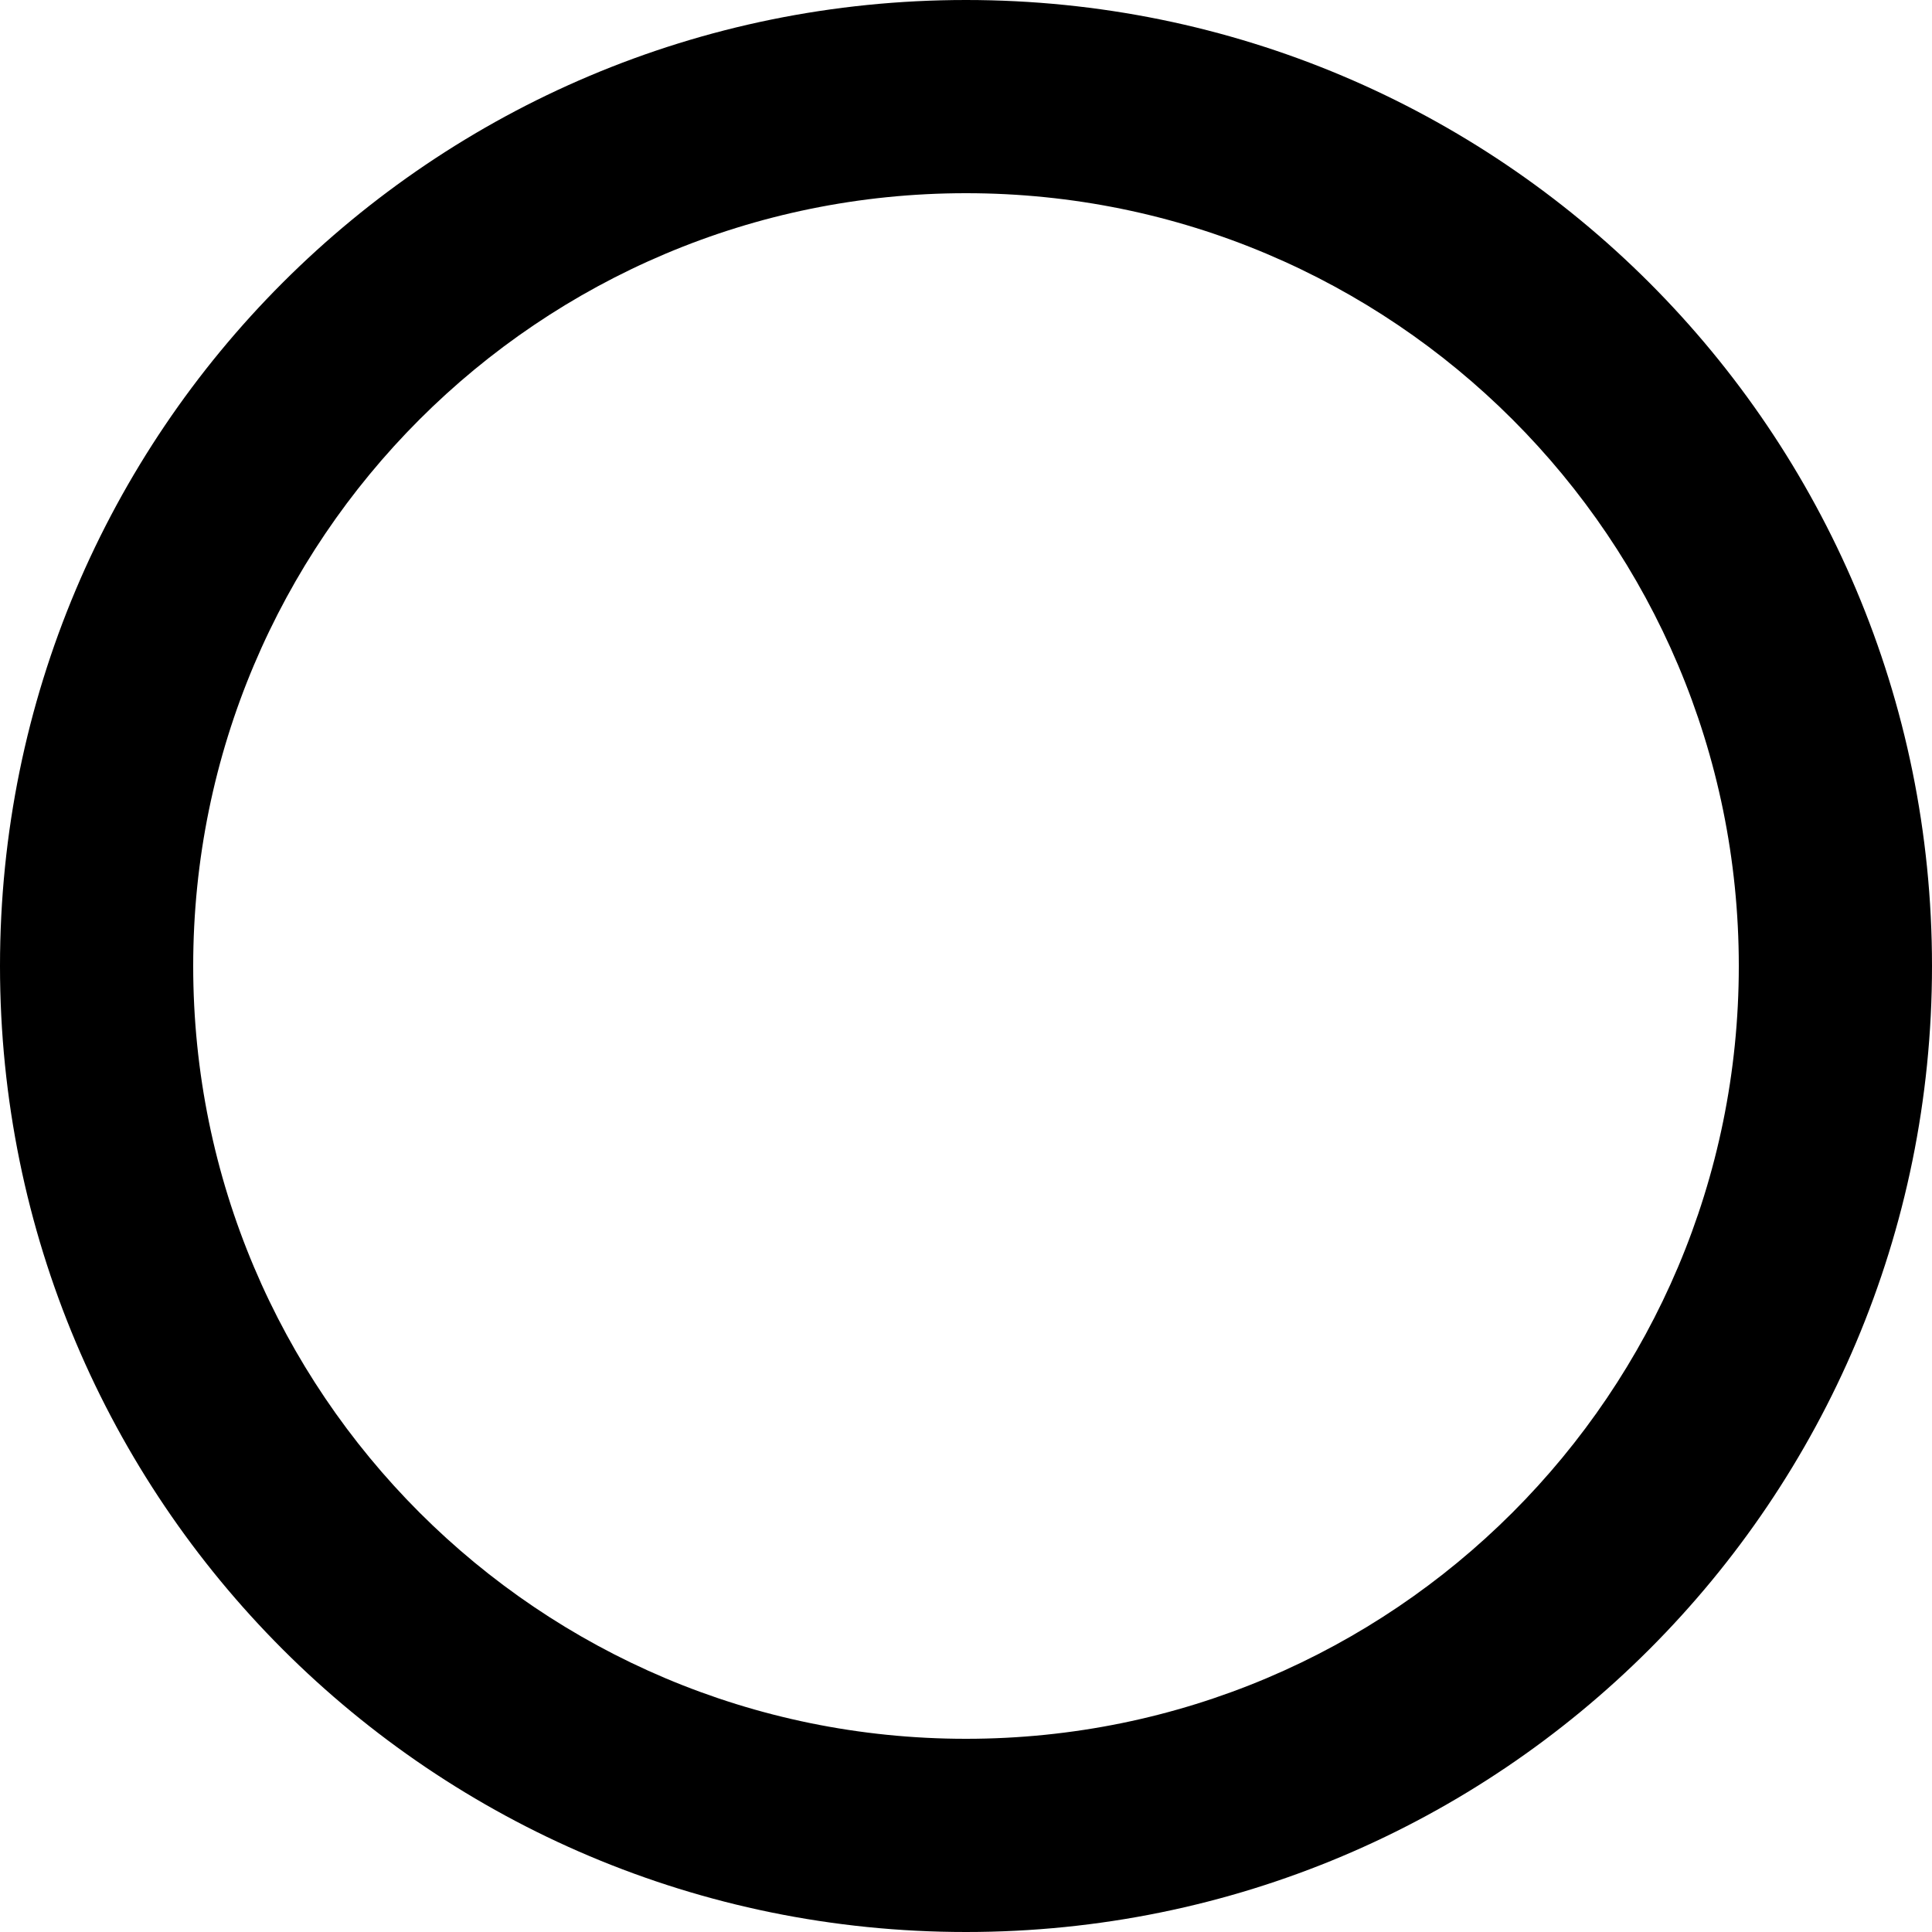
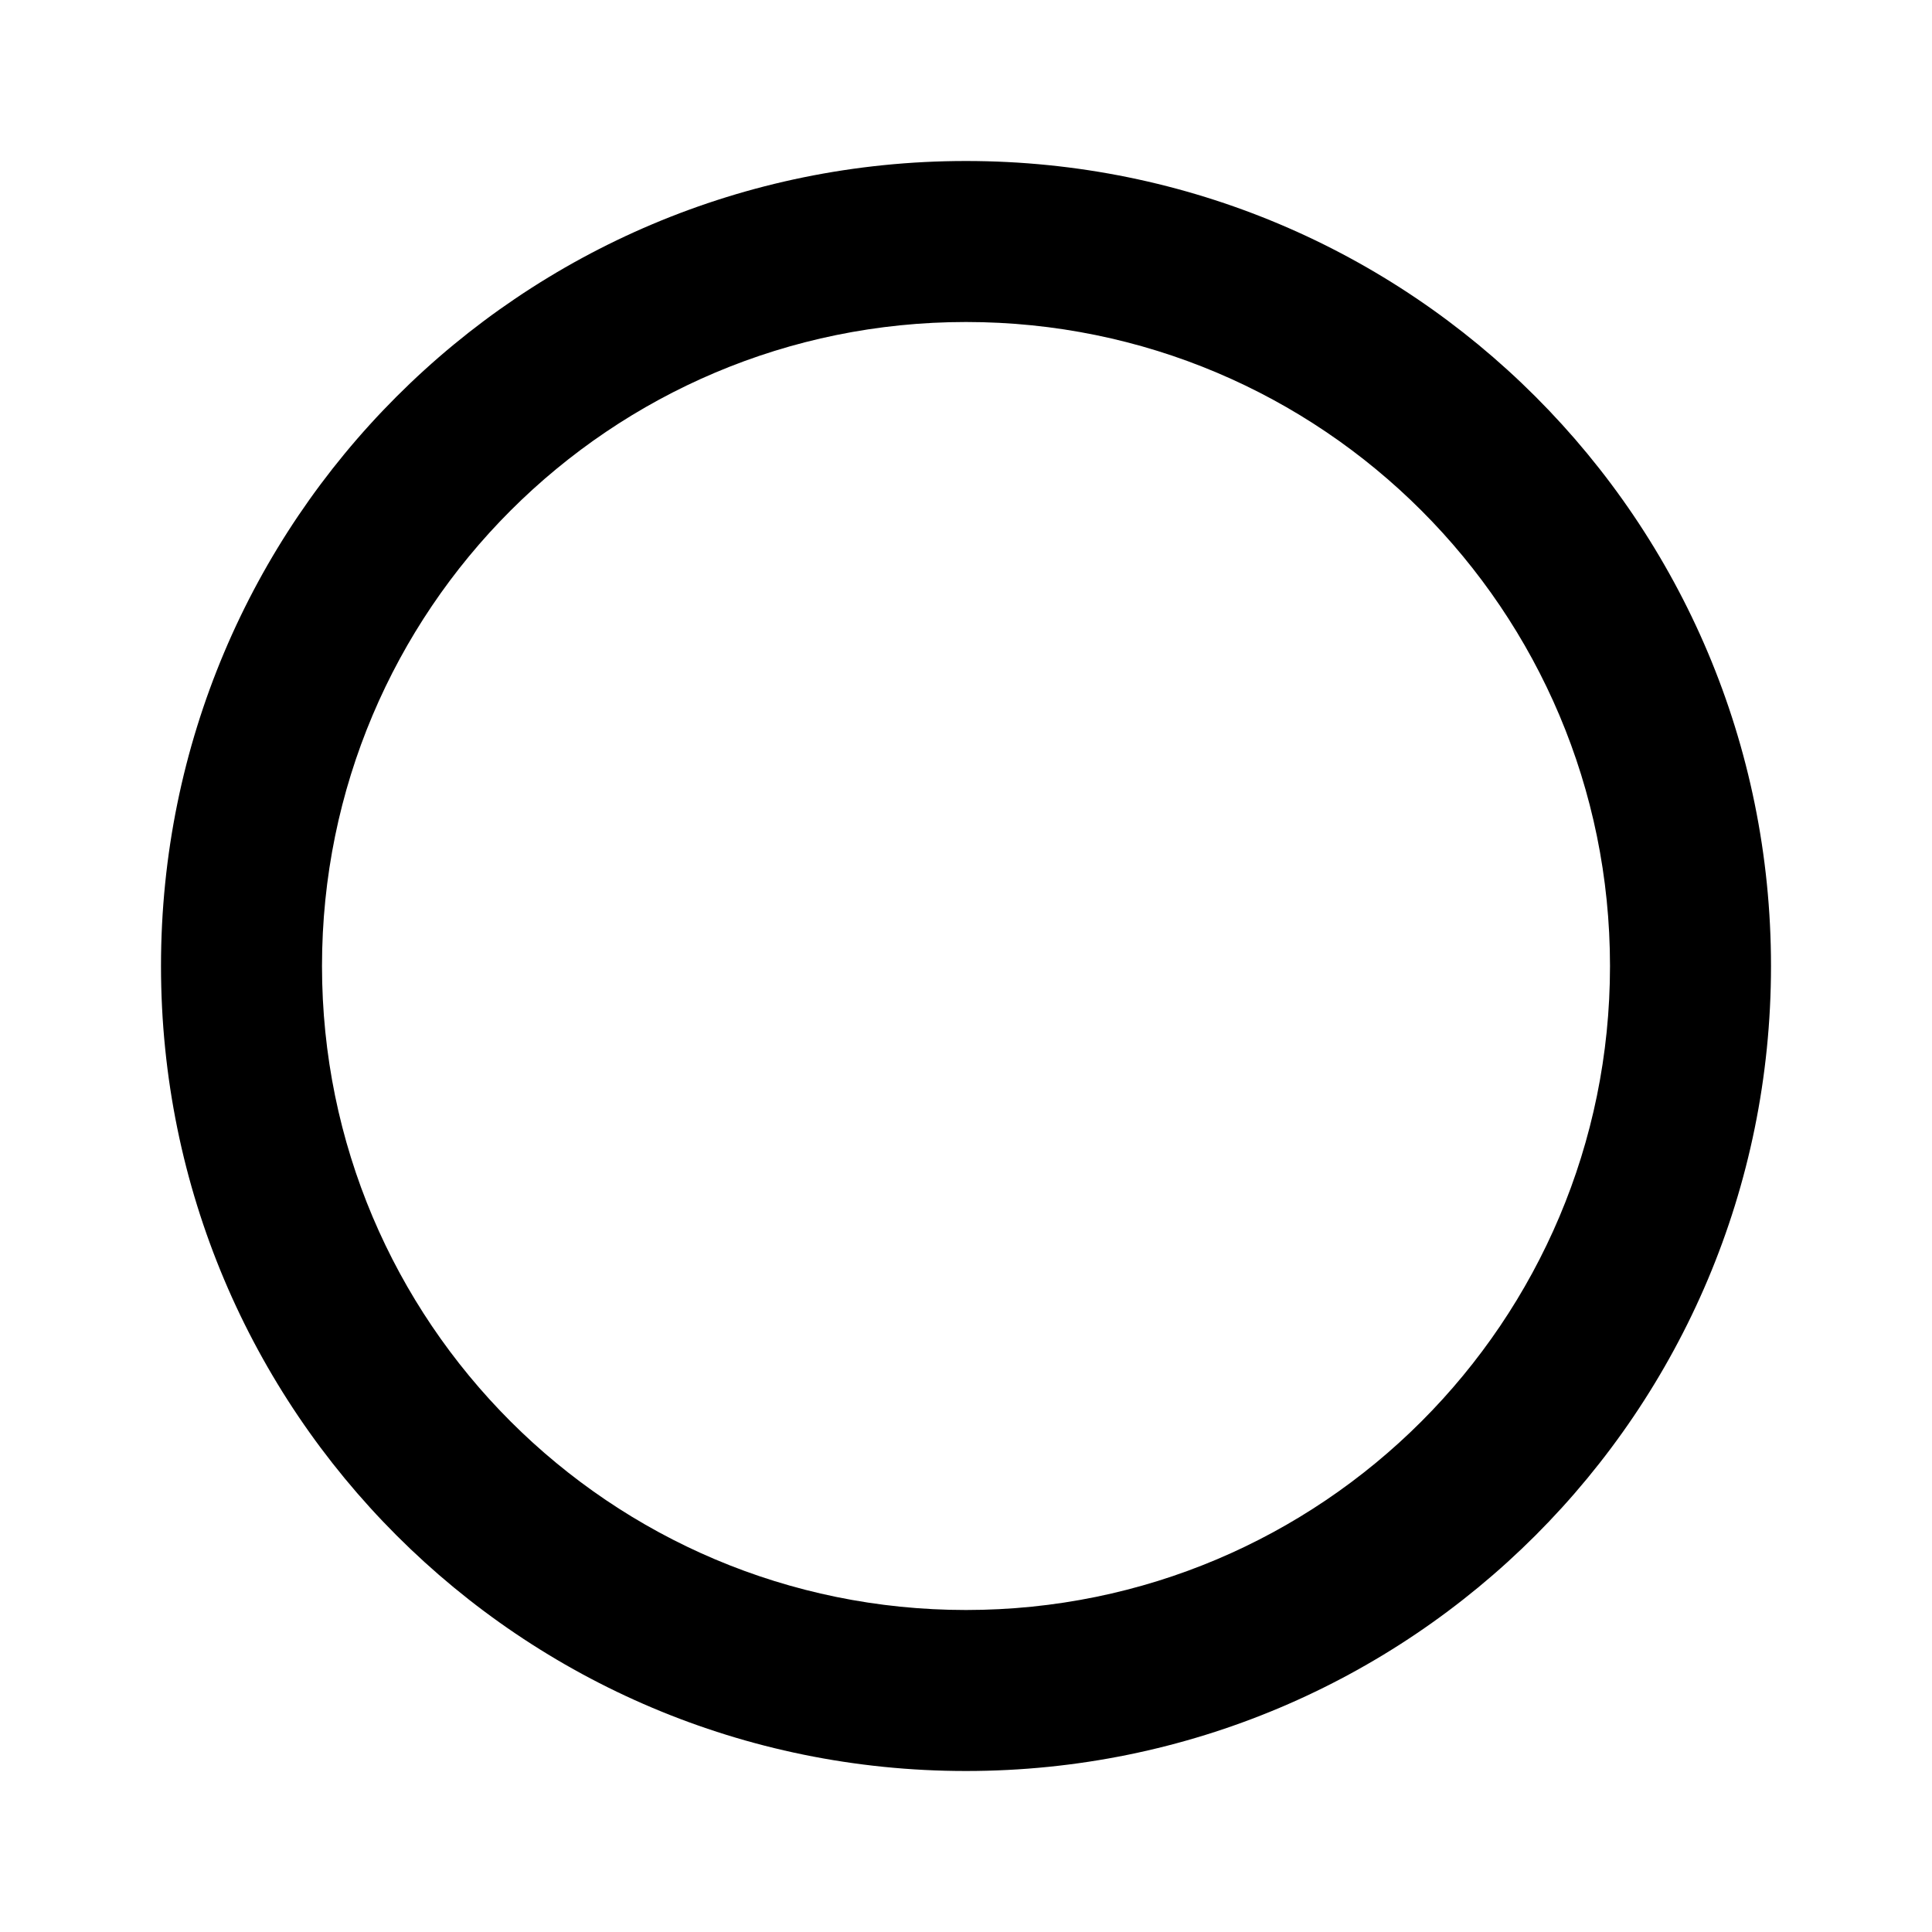
- <svg xmlns="http://www.w3.org/2000/svg" width="20" height="20" viewBox="0 0 20 20" fill="none">
-   <path d="M10 0C4.47 0 0 4.47 0 10C0 15.53 4.47 20 10 20C15.53 20 20 15.53 20 10C20 4.47 15.53 0 10 0ZM10 18C5.58 18 2 14.42 2 10C2 5.58 5.58 2 10 2C14.42 2 18 5.58 18 10C18 14.42 14.42 18 10 18Z" fill="black" />
+ <svg xmlns="http://www.w3.org/2000/svg" width="24" height="24" viewBox="0 0 24 24" fill="none">
+   <path d="M12 2C6.47 2 2 6.47 2 12C2 17.53 6.47 22 12 22C17.53 22 22 17.53 22 12C22 6.47 17.53 2 12 2ZM12 20C7.58 20 4 16.42 4 12C4 7.58 7.58 4 12 4C16.42 4 20 7.58 20 12C20 16.42 16.42 20 12 20Z" fill="black" />
</svg>
